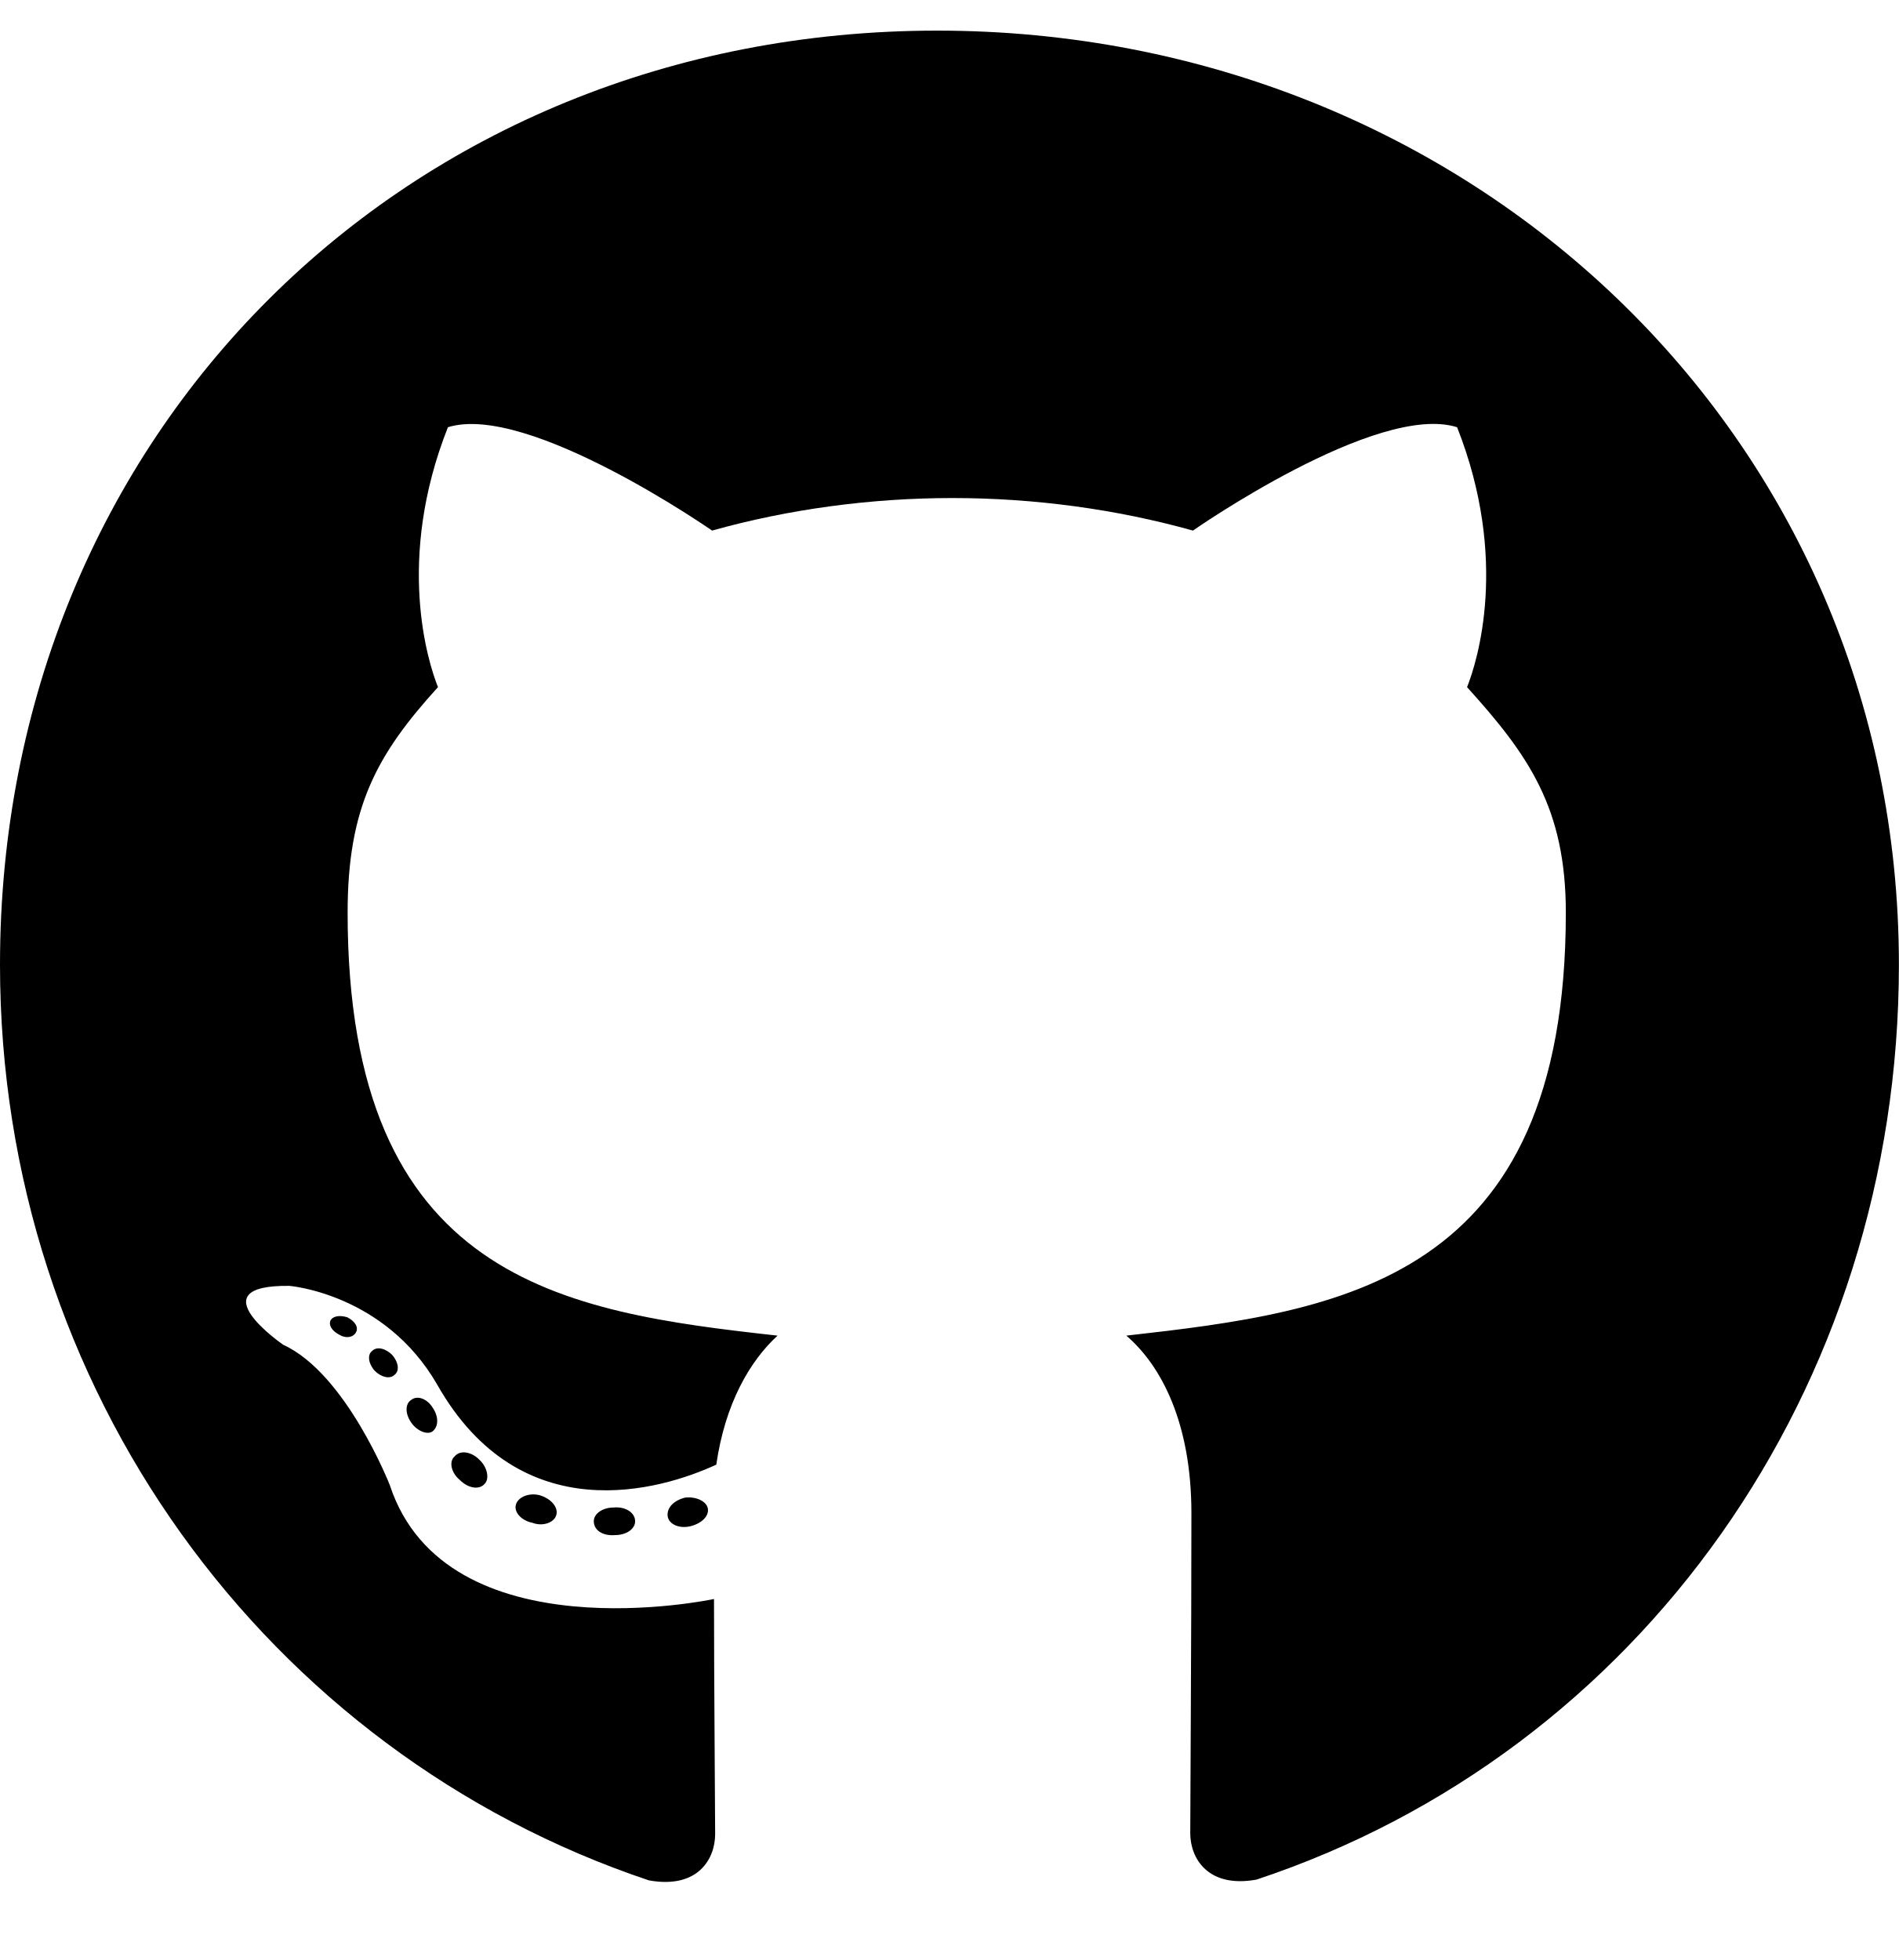
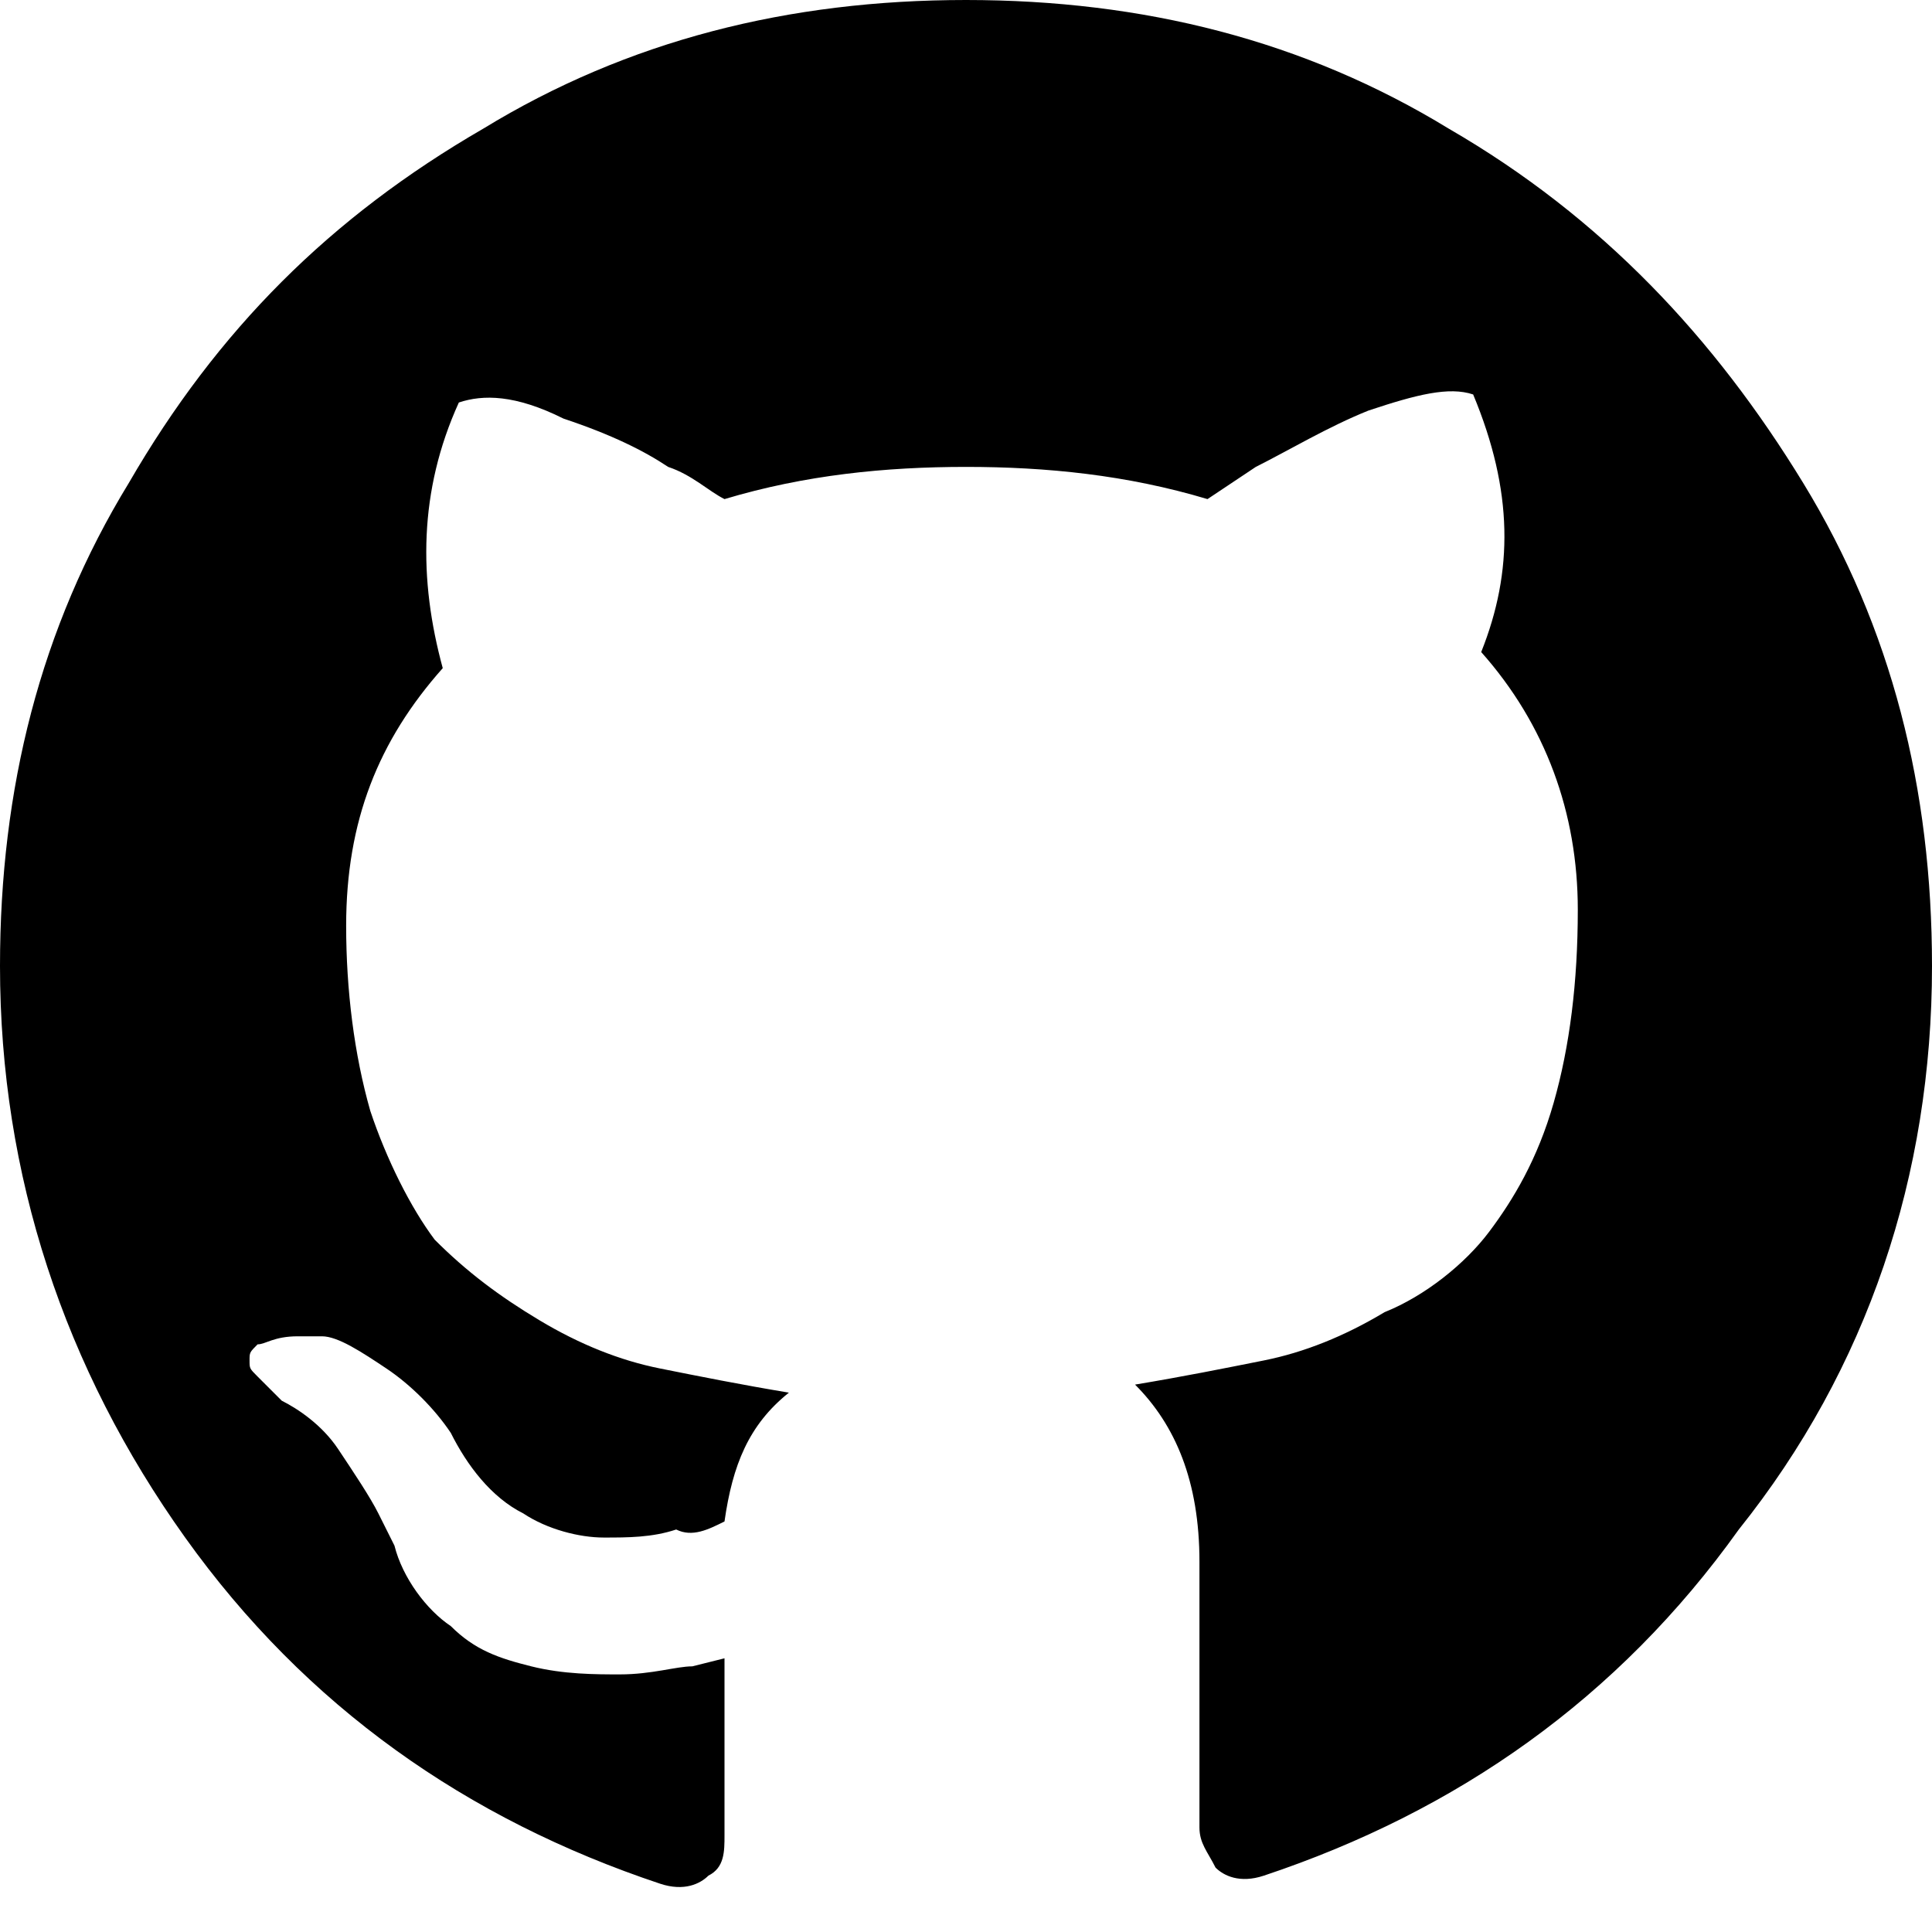
- <svg xmlns="http://www.w3.org/2000/svg" viewBox="0 0 496 512">
-   <path d="m165.9 397.4c0 2-2.3 3.6-5.2 3.6-3.3.3-5.6-1.3-5.6-3.6 0-2 2.3-3.6 5.2-3.6 3-.3 5.6 1.3 5.6 3.6zm-31.1-4.5c-.7 2 1.3 4.3 4.3 4.9 2.6 1 5.6 0 6.2-2s-1.3-4.3-4.3-5.2c-2.6-.7-5.5.3-6.2 2.3zm44.2-1.7c-2.9.7-4.9 2.6-4.6 4.9.3 2 2.9 3.3 5.9 2.6 2.9-.7 4.9-2.6 4.6-4.6-.3-1.9-3-3.2-5.9-2.9zm65.8-383.2c-138.7 0-244.8 105.3-244.8 244 0 110.9 69.8 205.8 169.5 239.2 12.8 2.3 17.3-5.6 17.3-12.1 0-6.2-.3-40.4-.3-61.4 0 0-70 15-84.7-29.8 0 0-11.4-29.1-27.8-36.6 0 0-22.9-15.7 1.6-15.4 0 0 24.9 2 38.6 25.8 21.9 38.6 58.6 27.5 72.9 20.9 2.3-16 8.8-27.1 16-33.7-55.9-6.2-112.3-14.3-112.3-110.5 0-27.5 7.6-41.3 23.6-58.9-2.6-6.5-11.1-33.3 2.6-67.9 20.9-6.5 69 27 69 27 20-5.6 41.5-8.5 62.8-8.5s42.8 2.9 62.8 8.5c0 0 48.1-33.6 69-27 13.7 34.7 5.2 61.4 2.6 67.9 16 17.7 25.8 31.5 25.8 58.9 0 96.5-58.9 104.2-114.8 110.5 9.2 7.9 17 22.9 17 46.4 0 33.7-.3 75.4-.3 83.6 0 6.5 4.6 14.4 17.3 12.1 100-33.2 167.8-128.1 167.8-239 0-138.7-112.5-244-251.2-244zm-147.6 344.9c-1.3 1-1 3.3.7 5.2 1.6 1.6 3.9 2.3 5.2 1 1.3-1 1-3.3-.7-5.2-1.6-1.6-3.9-2.3-5.2-1zm-10.8-8.1c-.7 1.3.3 2.9 2.3 3.9 1.6 1 3.6.7 4.3-.7.7-1.3-.3-2.9-2.3-3.9-2-.6-3.6-.3-4.3.7zm32.4 35.6c-1.6 1.3-1 4.3 1.3 6.2 2.3 2.3 5.2 2.6 6.5 1 1.3-1.3.7-4.3-1.3-6.2-2.2-2.3-5.2-2.6-6.5-1zm-11.4-14.7c-1.6 1-1.6 3.6 0 5.9s4.3 3.3 5.6 2.3c1.6-1.3 1.6-3.9 0-6.2-1.4-2.3-4-3.3-5.6-2z" />
+ <svg xmlns="http://www.w3.org/2000/svg" fill="#000000" height="800px" width="800px" version="1.1" viewBox="0 0 24 24" xml:space="preserve">
+   <g id="social-github">
+     <path d="M22.4,6c-1.1-1.8-2.5-3.3-4.4-4.4C16.2,0.5,14.2,0,12,0C9.8,0,7.8,0.5,6,1.6C4.1,2.7,2.7,4.1,1.6,6C0.5,7.8,0,9.8,0,12   c0,2.6,0.8,5,2.3,7.1c1.5,2.1,3.5,3.5,5.9,4.3c0.3,0.1,0.5,0,0.6-0.1C9,23.2,9,23,9,22.8c0,0,0-0.3,0-0.8c0-0.5,0-1,0-1.4l-0.4,0.1   c-0.2,0-0.5,0.1-0.9,0.1c-0.3,0-0.7,0-1.1-0.1c-0.4-0.1-0.7-0.2-1-0.5c-0.3-0.2-0.6-0.6-0.7-1l-0.2-0.4c-0.1-0.2-0.3-0.5-0.5-0.8   c-0.2-0.3-0.5-0.5-0.7-0.6l-0.1-0.1c-0.1-0.1-0.1-0.1-0.2-0.2c-0.1-0.1-0.1-0.1-0.1-0.2c0-0.1,0-0.1,0.1-0.2c0.1,0,0.2-0.1,0.5-0.1   l0.3,0c0.2,0,0.5,0.2,0.8,0.4c0.3,0.2,0.6,0.5,0.8,0.8c0.2,0.4,0.5,0.8,0.9,1c0.3,0.2,0.7,0.3,1,0.3c0.3,0,0.6,0,0.9-0.1   C8.6,19.1,8.8,19,9,18.9c0.1-0.7,0.3-1.2,0.8-1.6c-0.6-0.1-1.1-0.2-1.6-0.3c-0.5-0.1-1-0.3-1.5-0.6c-0.5-0.3-0.9-0.6-1.3-1   c-0.3-0.4-0.6-1-0.8-1.6c-0.2-0.7-0.3-1.5-0.3-2.3c0-1.3,0.4-2.3,1.2-3.2C5.2,7.2,5.2,6.1,5.7,5C6,4.9,6.4,4.9,7,5.2   c0.6,0.2,1,0.4,1.3,0.6C8.6,5.9,8.8,6.1,9,6.2c1-0.3,2-0.4,3-0.4s2,0.1,3,0.4l0.6-0.4C16,5.6,16.5,5.3,17,5.1   c0.6-0.2,1-0.3,1.3-0.2c0.5,1.2,0.5,2.2,0.1,3.2c0.8,0.9,1.2,2,1.2,3.2c0,0.9-0.1,1.7-0.3,2.4c-0.2,0.7-0.5,1.2-0.8,1.6   c-0.3,0.4-0.8,0.8-1.3,1c-0.5,0.3-1,0.5-1.5,0.6c-0.5,0.1-1,0.2-1.6,0.3c0.5,0.5,0.8,1.2,0.8,2.2v3.3c0,0.2,0.1,0.3,0.2,0.5   c0.1,0.1,0.3,0.2,0.6,0.1c2.4-0.8,4.4-2.2,5.9-4.3C23.2,17,24,14.6,24,12C24,9.8,23.5,7.8,22.4,6z" />
+   </g>
</svg>
